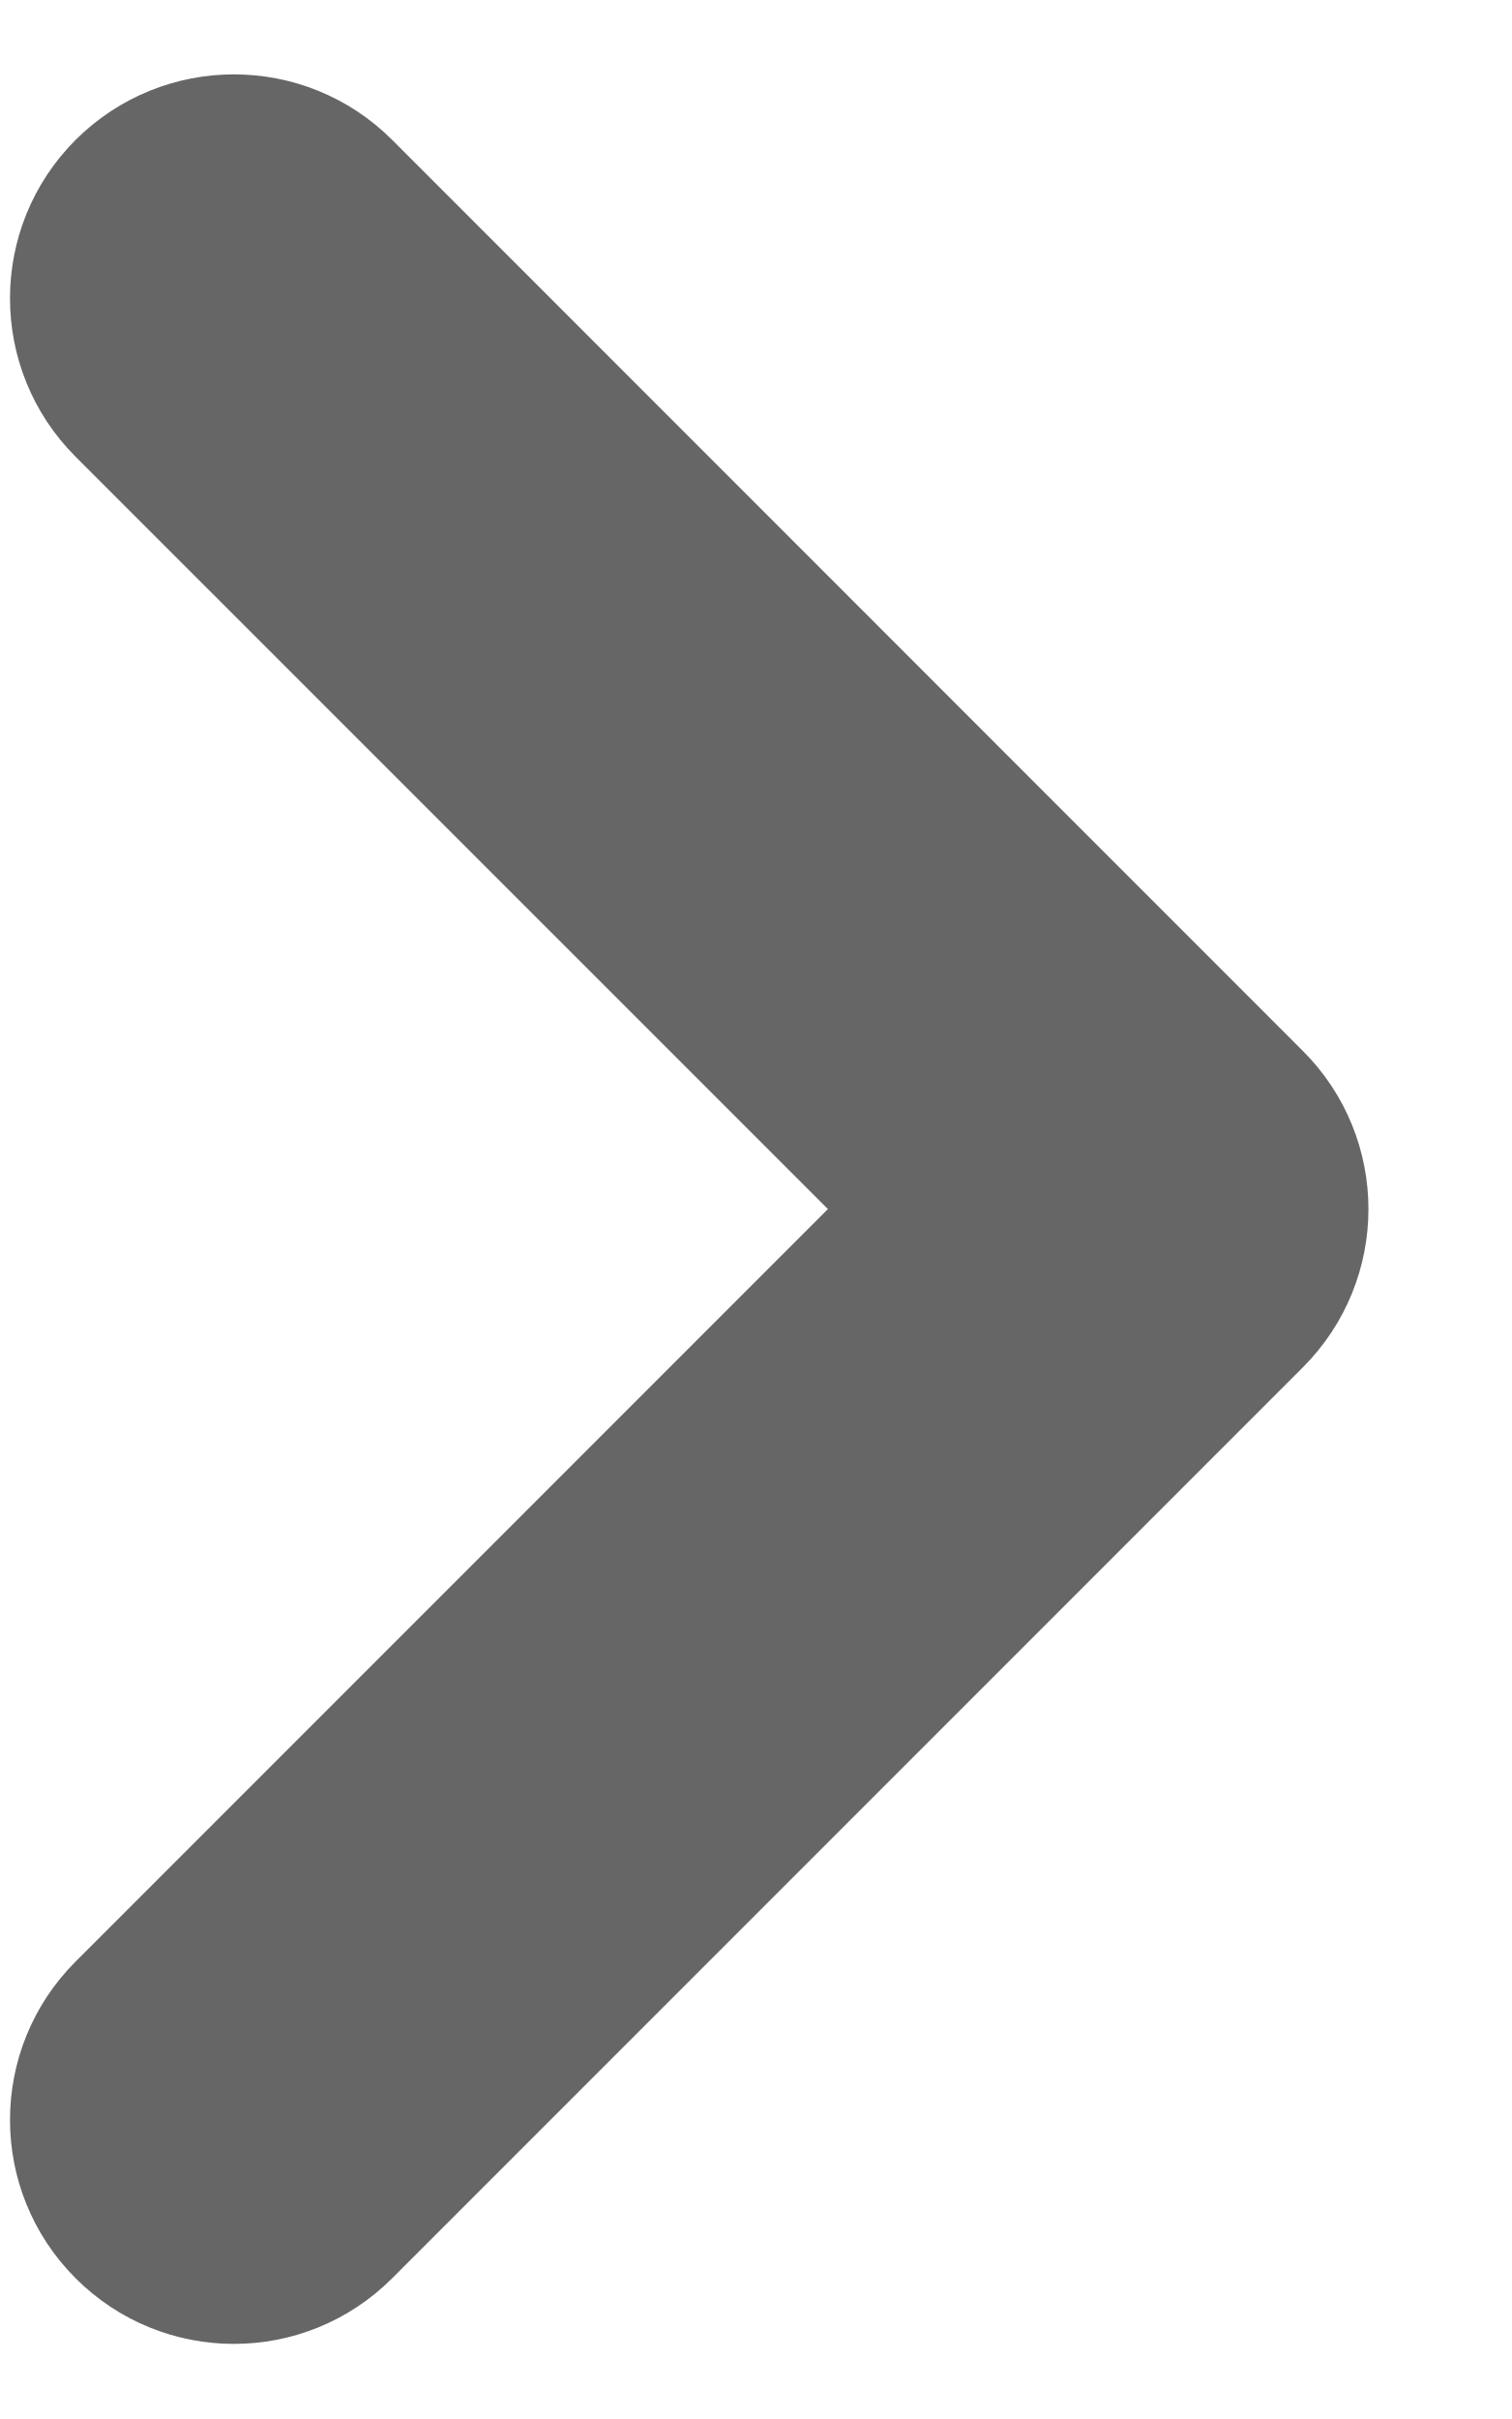
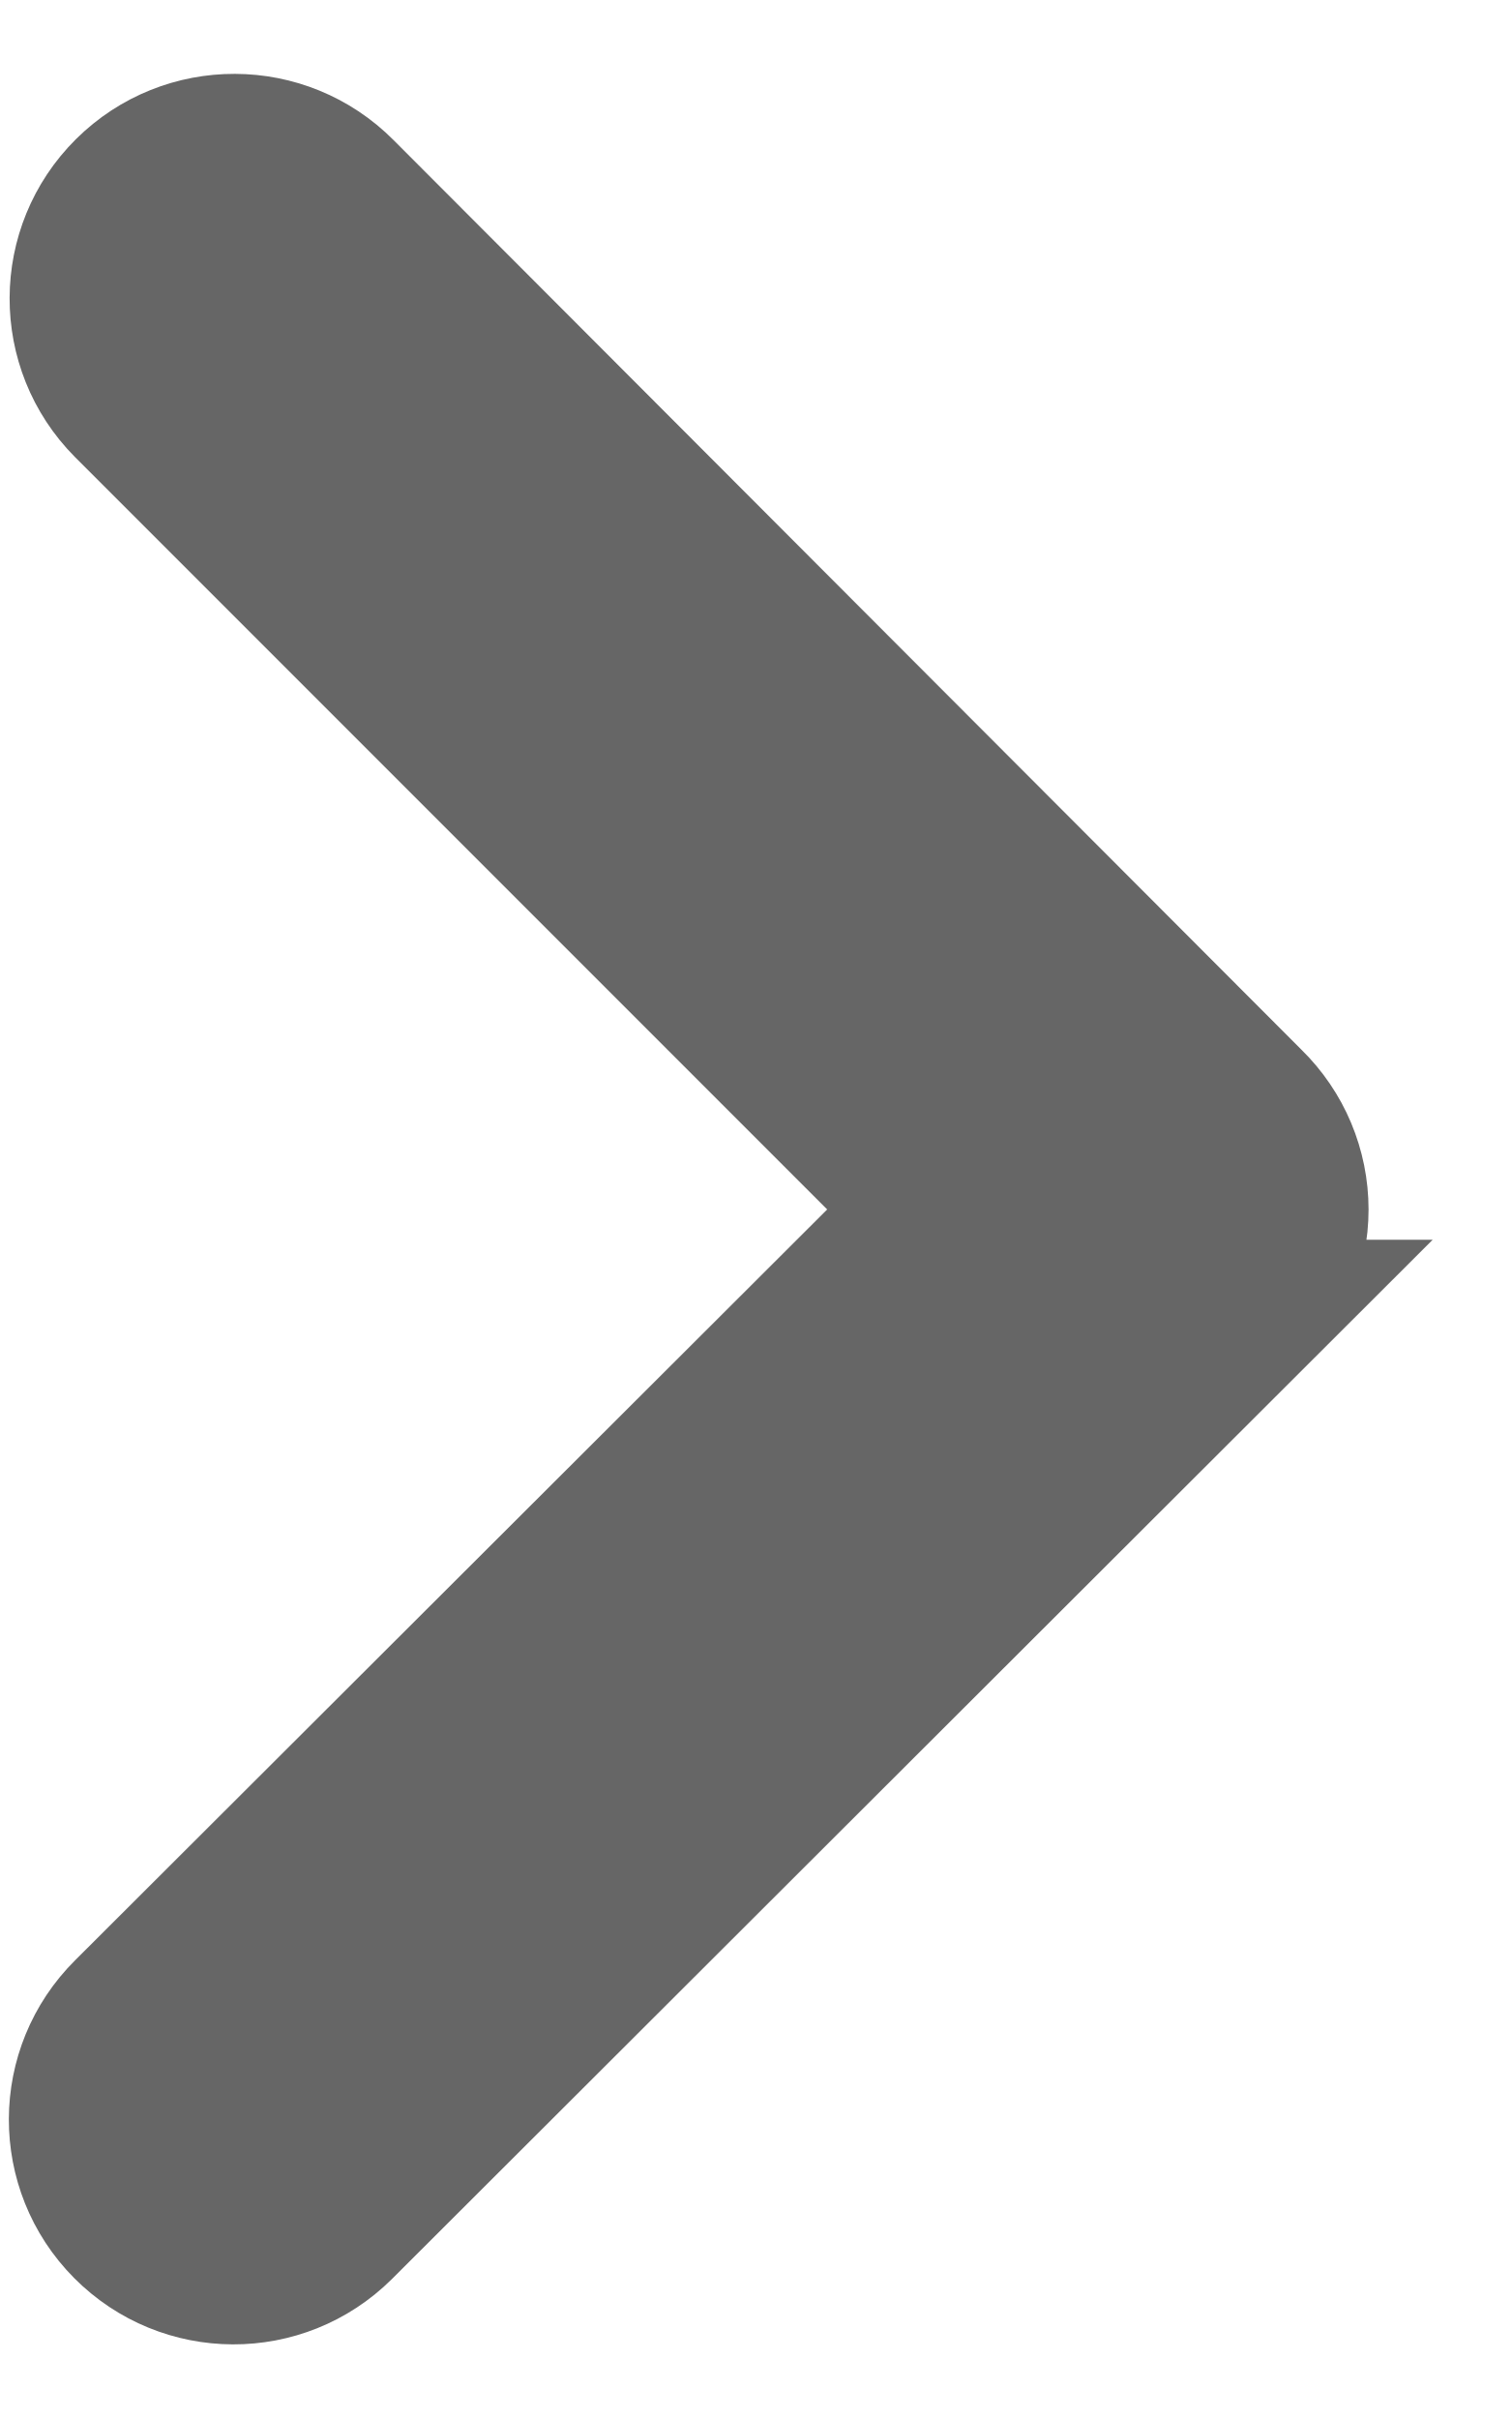
- <svg xmlns="http://www.w3.org/2000/svg" width="10px" height="16px" viewBox="0 0 10 16" version="1.1">
-   <defs />
-   <g id="Events" stroke="none" stroke-width="1" fill="none" fill-rule="evenodd">
-     <g id="Assets" transform="translate(-84, -401)" fill="#666666" fill-rule="nonzero" stroke="#666666">
-       <g id="32213" transform="translate(84.56637, 401.9922)">
-         <path d="M7.699,7.699 L1.675,13.723 C1.292,14.107 0.67,14.107 0.287,13.723 C-0.096,13.34 -0.096,12.719 0.287,12.336 L5.618,7.005 L0.287,1.675 C-0.096,1.292 -0.096,0.67 0.287,0.287 C0.671,-0.096 1.292,-0.096 1.675,0.287 L7.699,6.312 C7.891,6.503 7.987,6.754 7.987,7.005 C7.987,7.256 7.891,7.507 7.699,7.699 Z" id="Shape" />
-       </g>
-     </g>
-   </g>
+ <svg xmlns="http://www.w3.org/2000/svg" width="10" height="16" viewBox="0 0 10 16">
+   <path d="M8.27 8.7l-6.03 6.02a.98.98 0 11-1.39-1.4L6.18 8 .85 2.67a.98.98 0 011.4-1.39L8.26 7.3a.98.98 0 010 1.4z" fill="#666" fill-rule="nonzero" stroke="#666" />
</svg>
